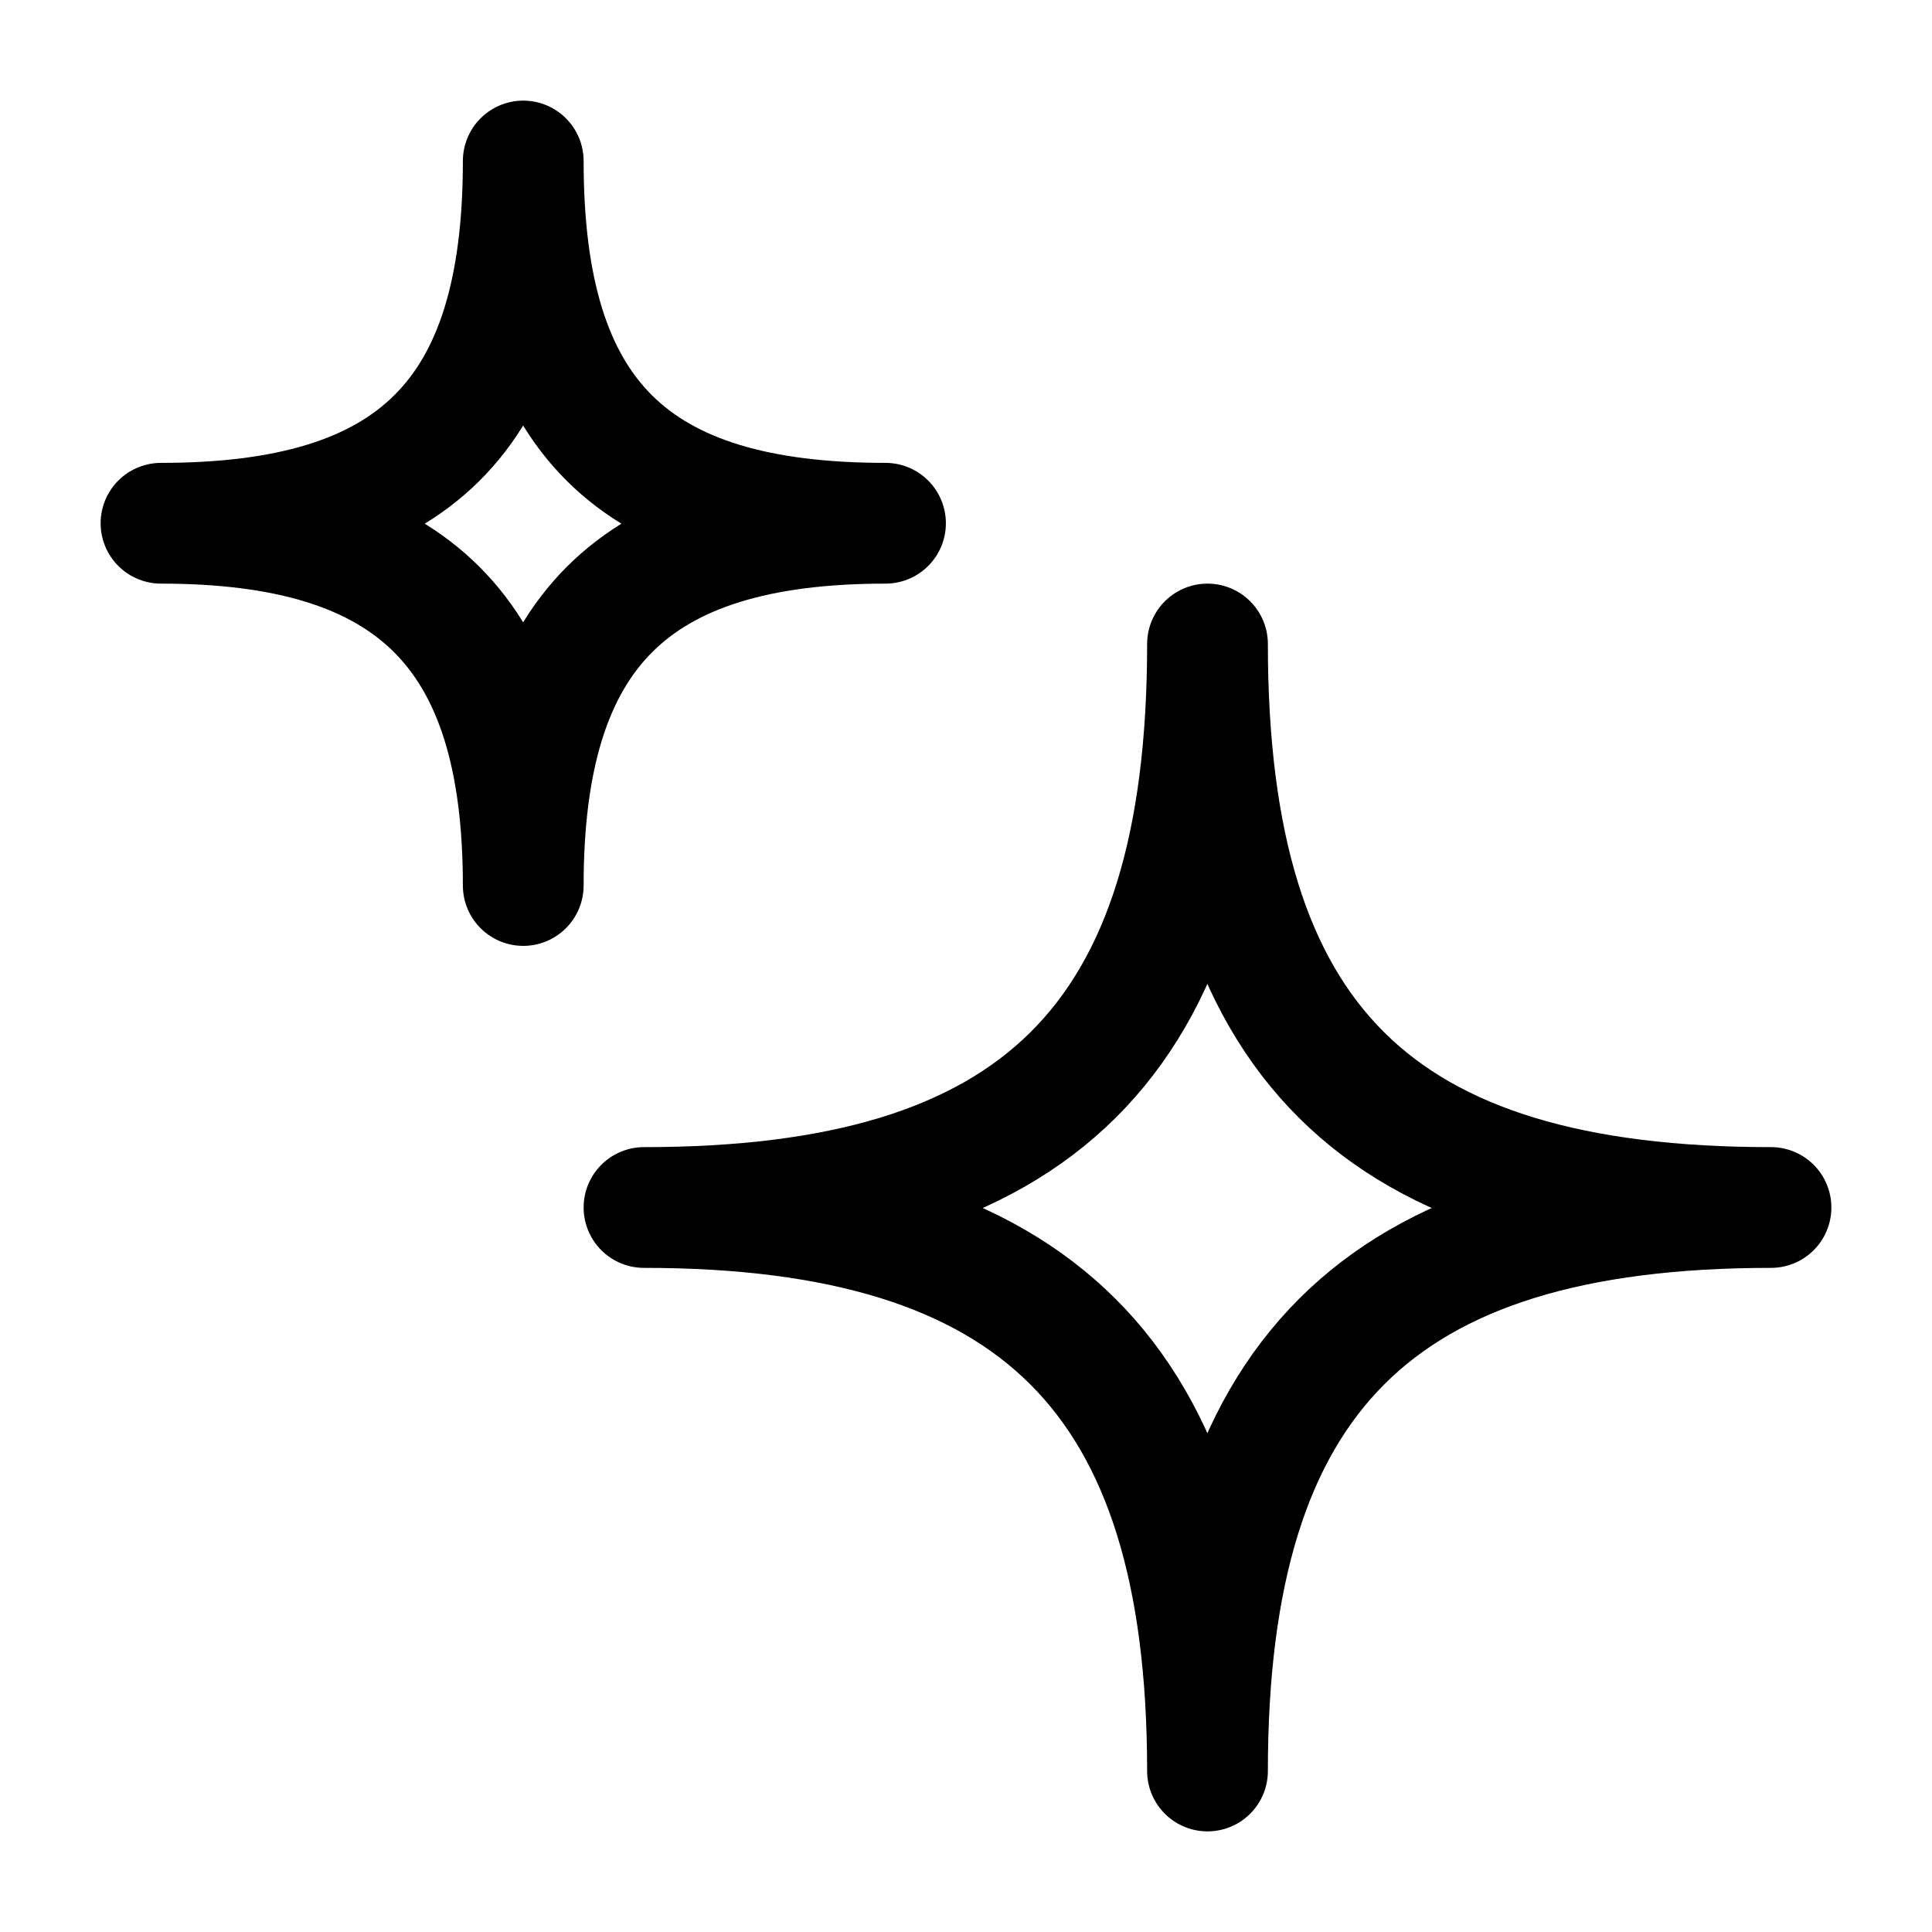
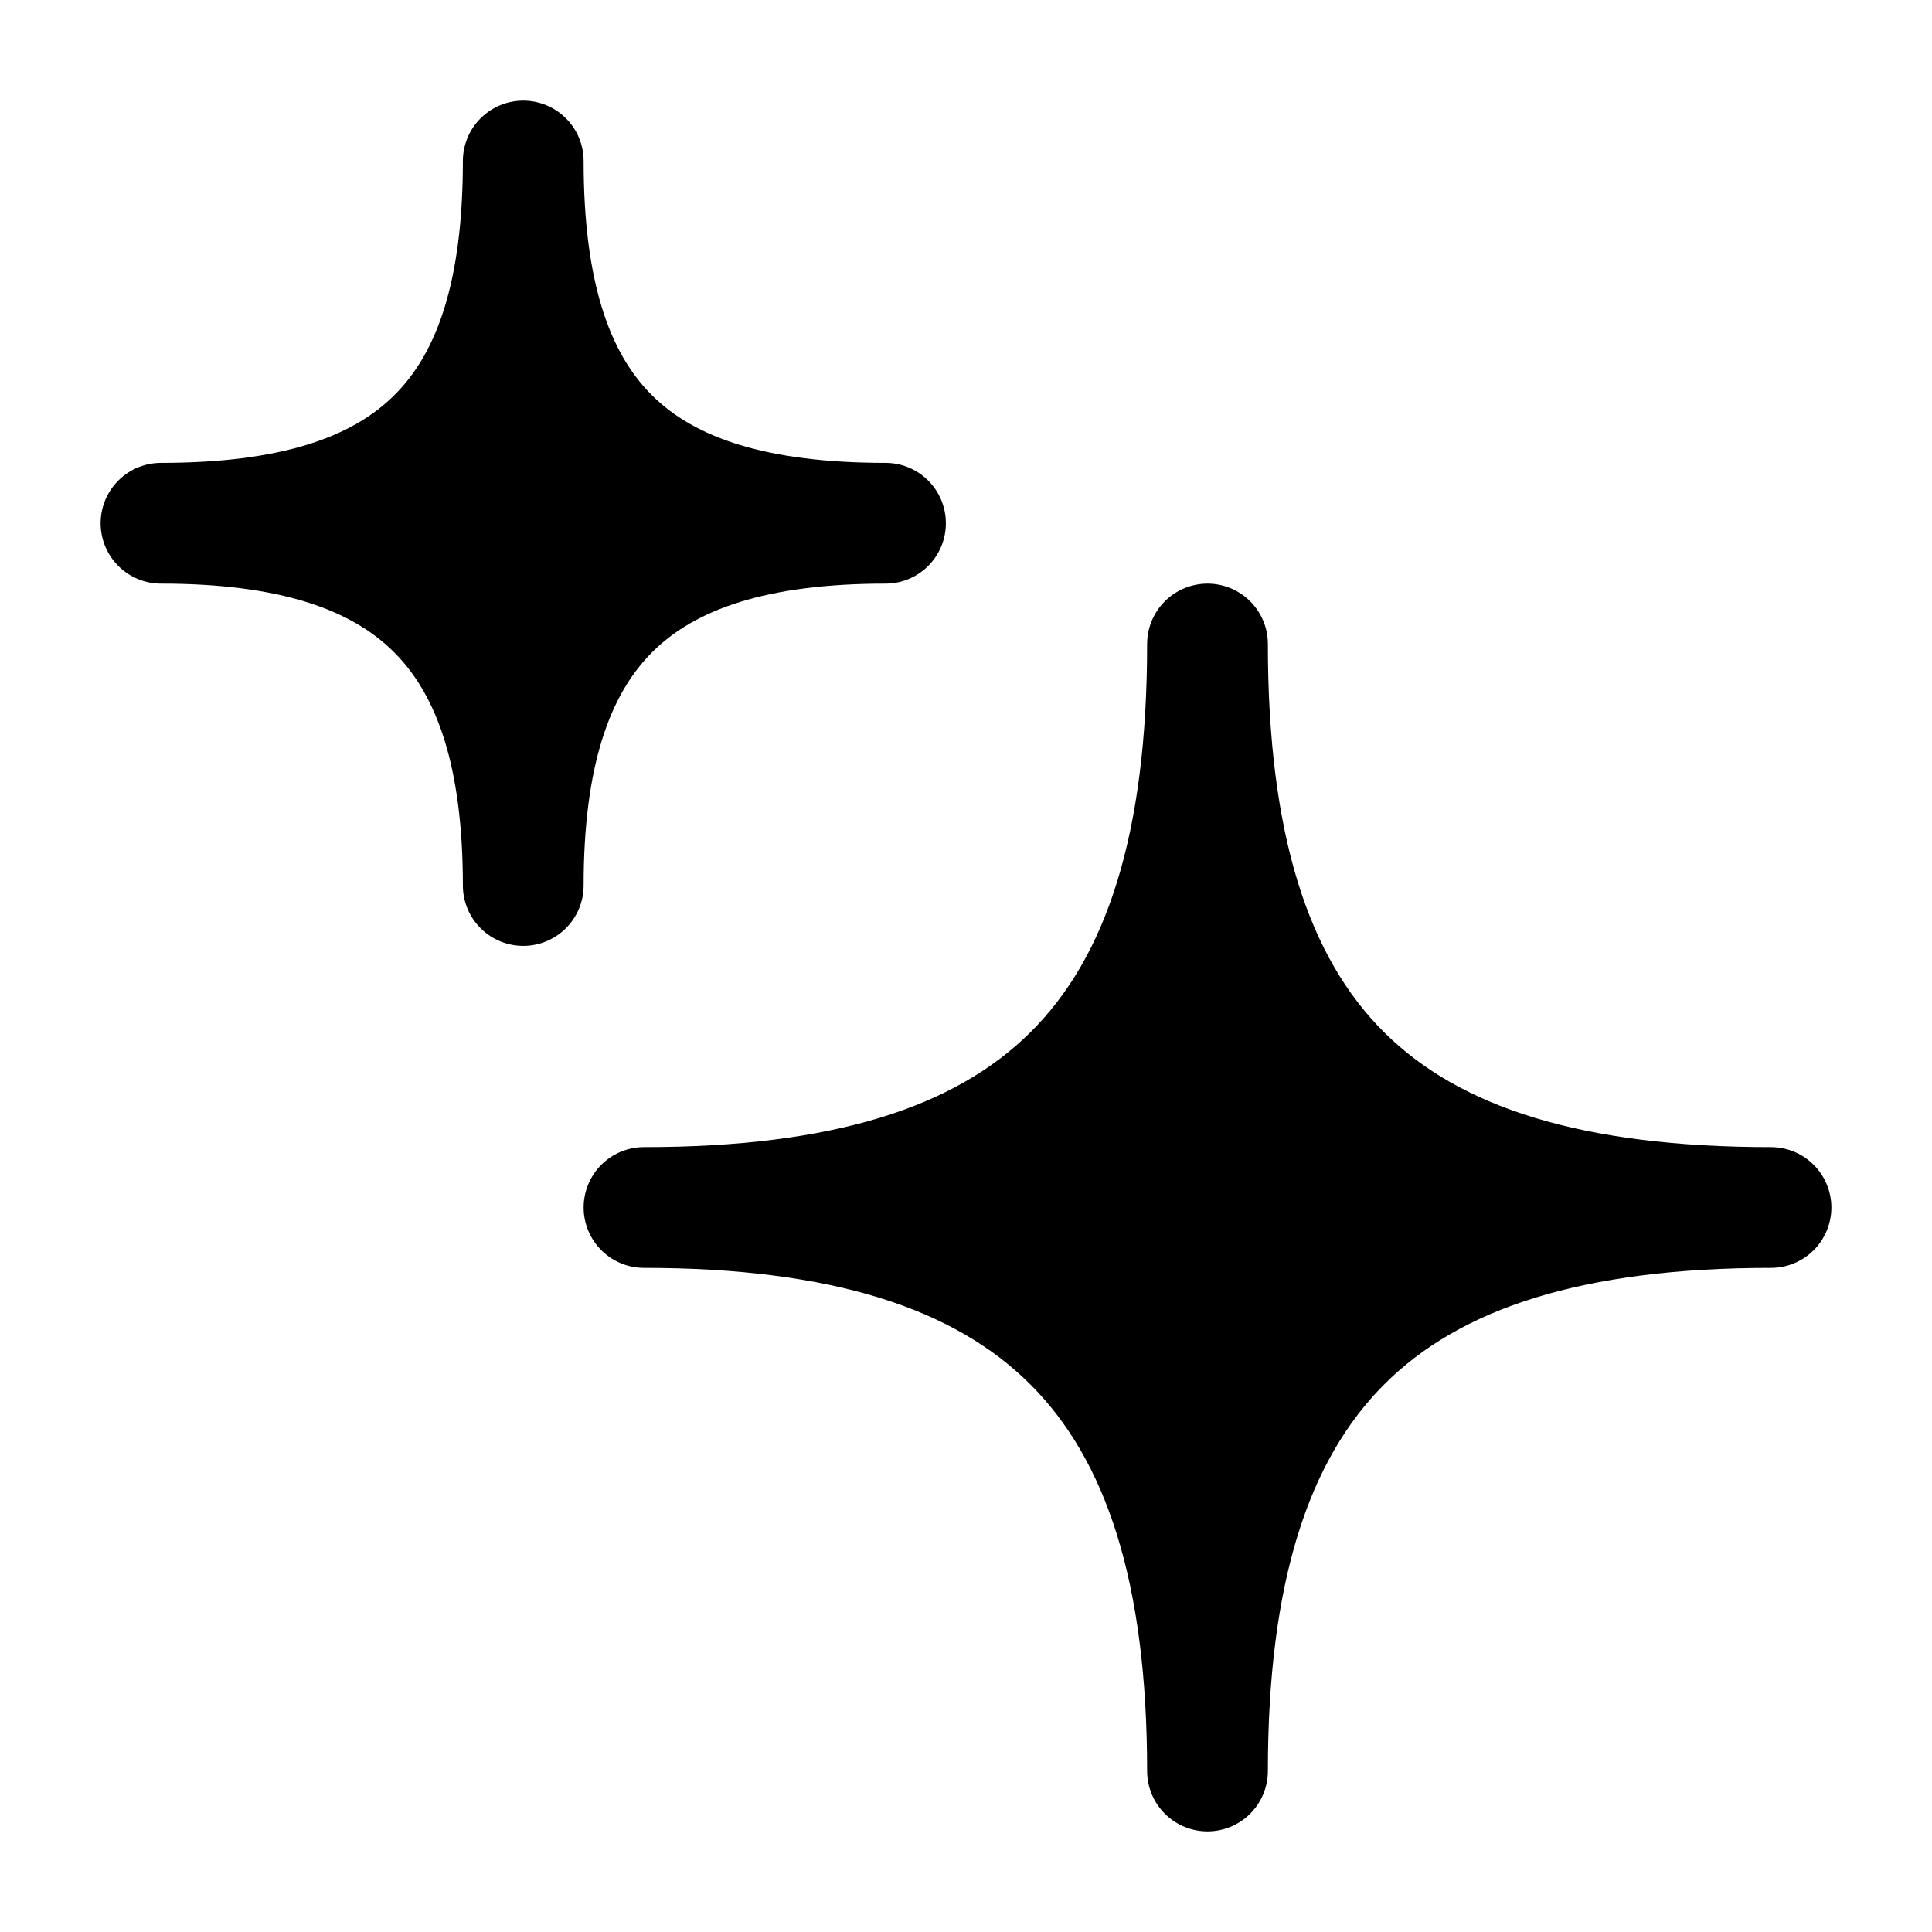
- <svg xmlns="http://www.w3.org/2000/svg" width="24" height="24" viewBox="0 0 24 24" stroke-width="1.5" fill="none">
-   <path d="M8 15C12.875 15 15 12.949 15 8C15 12.949 17.11 15 22 15C17.11 15 15 17.11 15 22C15 17.11 12.875 15 8 15Z" stroke="currentColor" stroke-linejoin="round" />
-   <path d="M2 6.5C5.134 6.5 6.5 5.182 6.5 2C6.5 5.182 7.857 6.5 11 6.5C7.857 6.5 6.5 7.857 6.5 11C6.5 7.857 5.134 6.5 2 6.5Z" stroke="currentColor" stroke-linejoin="round" />
+ <svg xmlns="http://www.w3.org/2000/svg" width="24" height="24" viewBox="0 0 24 24" fill="none">
+   <path d="M8 15C12.875 15 15 12.949 15 8C15 12.949 17.11 15 22 15C17.11 15 15 17.11 15 22C15 17.11 12.875 15 8 15Z" fill="currentColor" stroke="currentColor" stroke-width="1.5" stroke-linejoin="round" />
+   <path d="M2 6.5C5.134 6.5 6.5 5.182 6.5 2C6.5 5.182 7.857 6.5 11 6.5C7.857 6.5 6.5 7.857 6.5 11C6.5 7.857 5.134 6.5 2 6.5Z" fill="currentColor" stroke="currentColor" stroke-width="1.5" stroke-linejoin="round" />
</svg>
